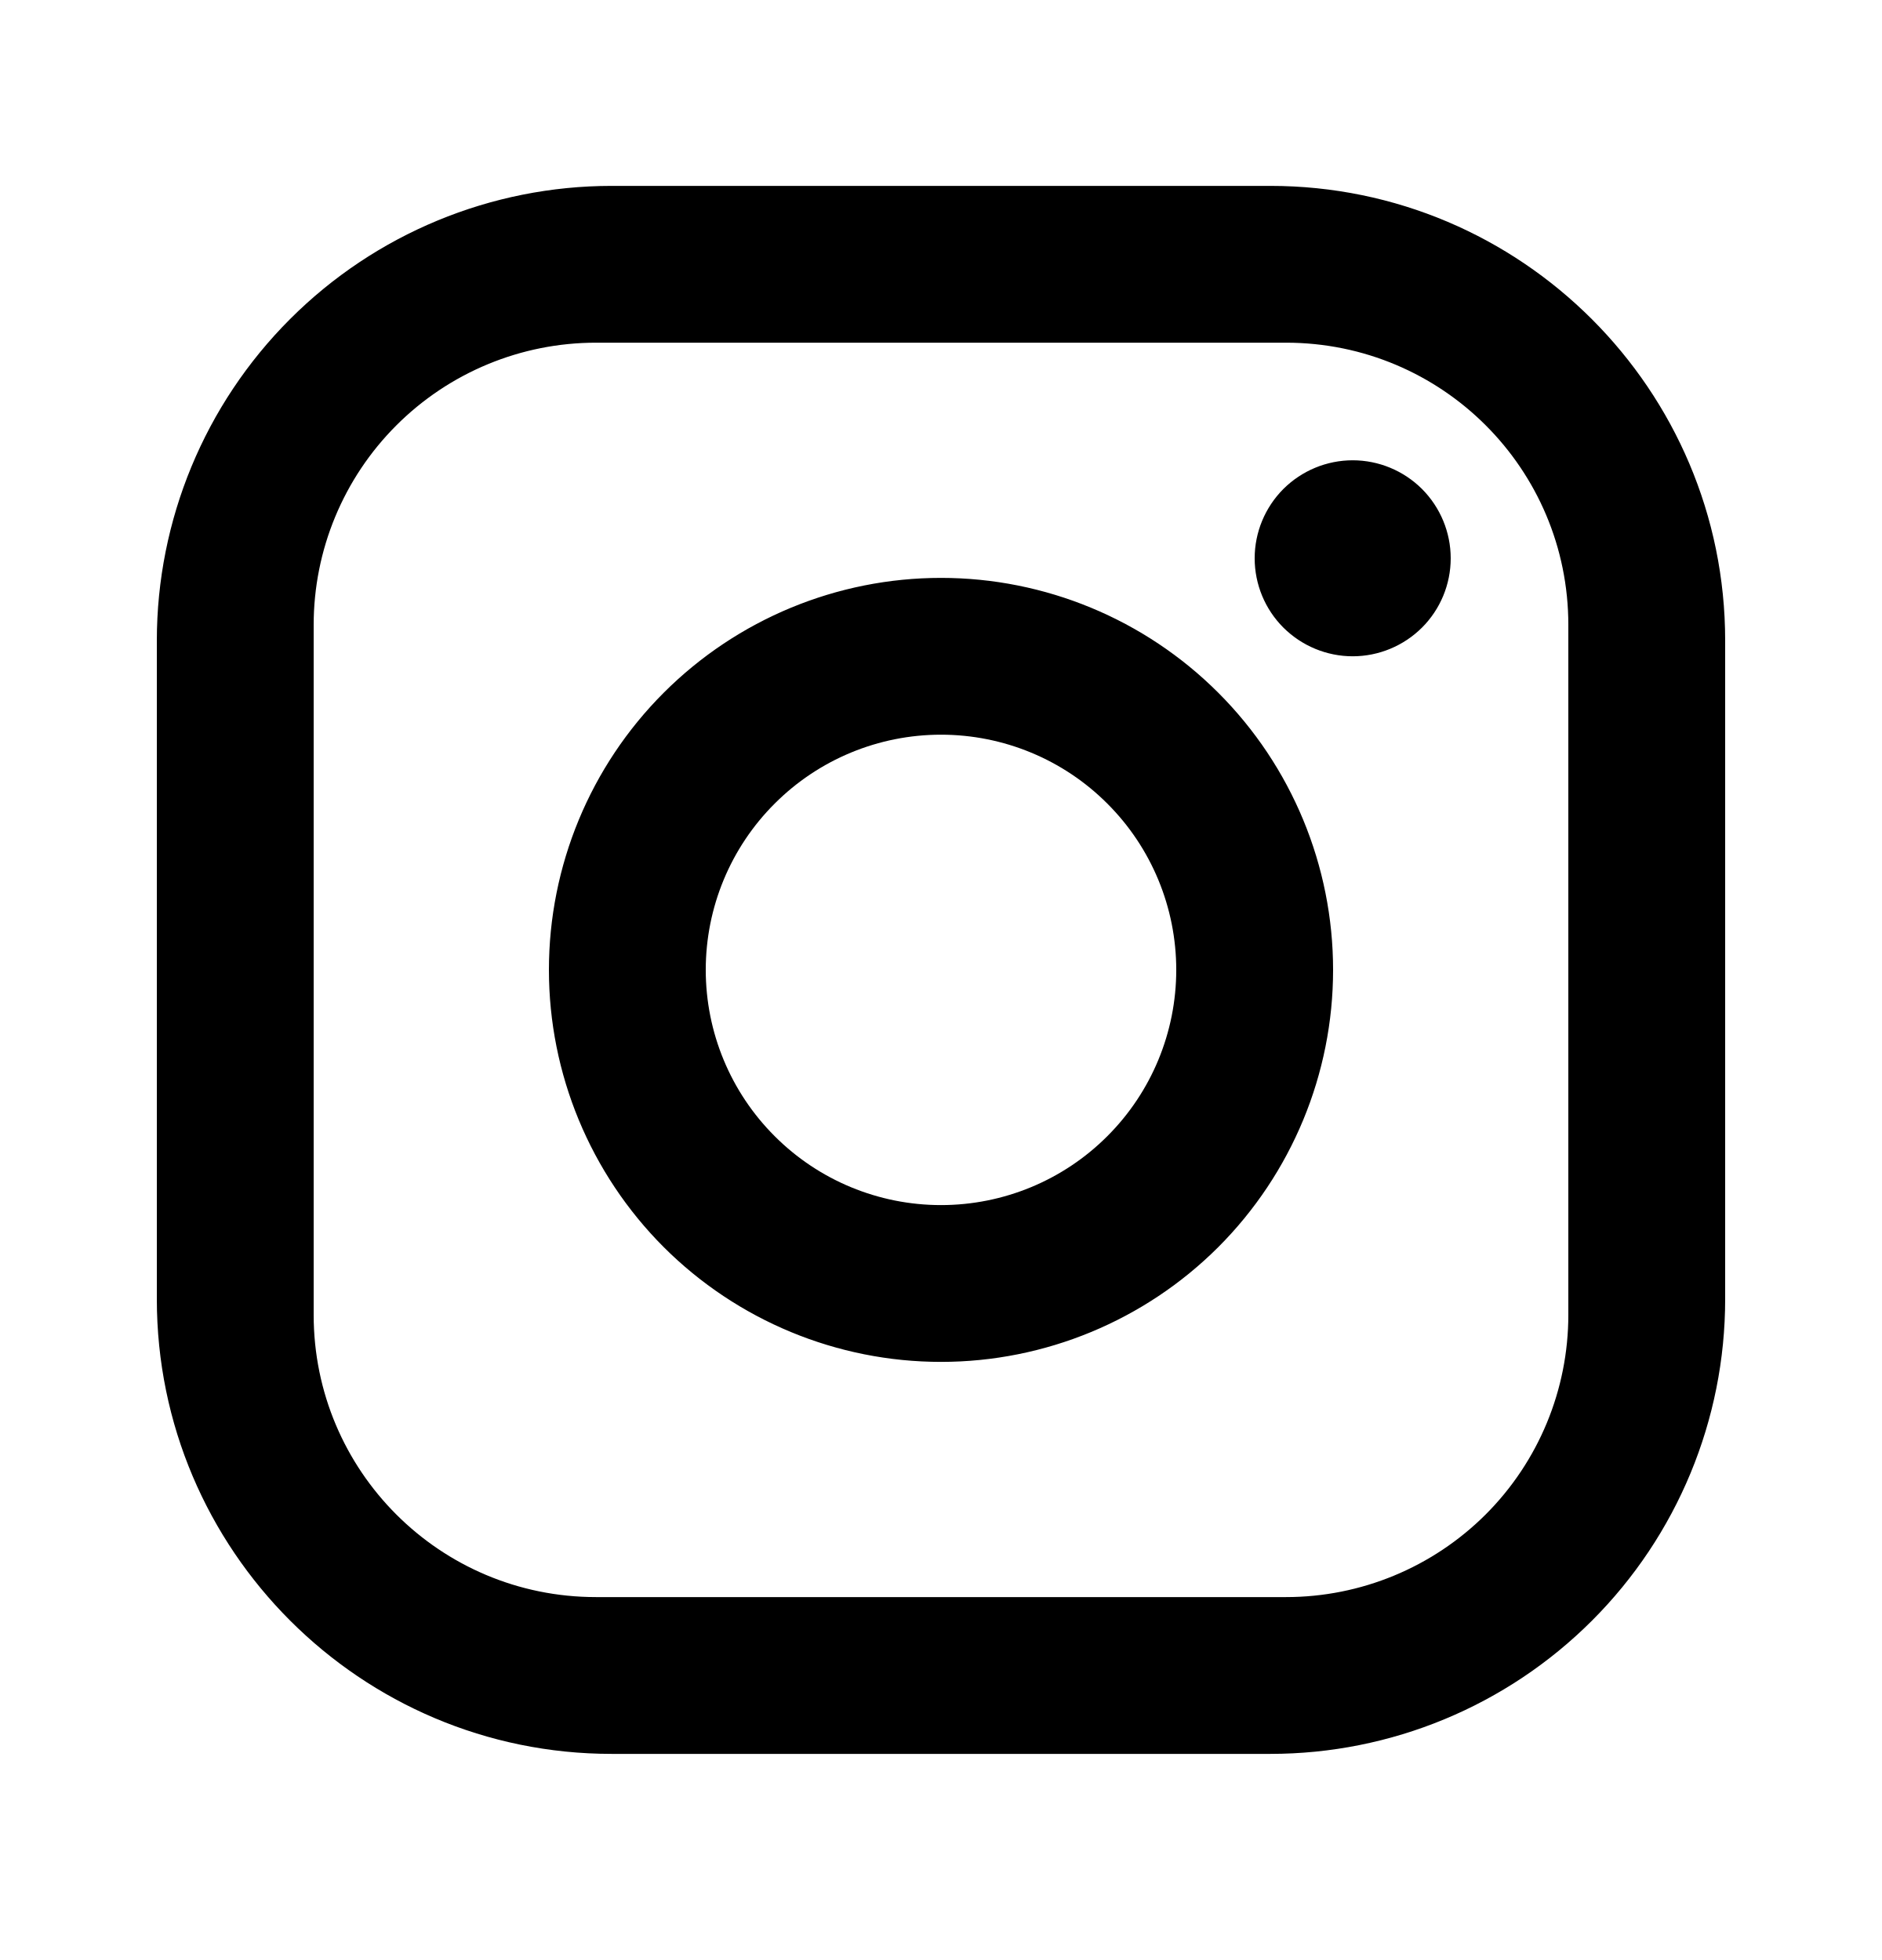
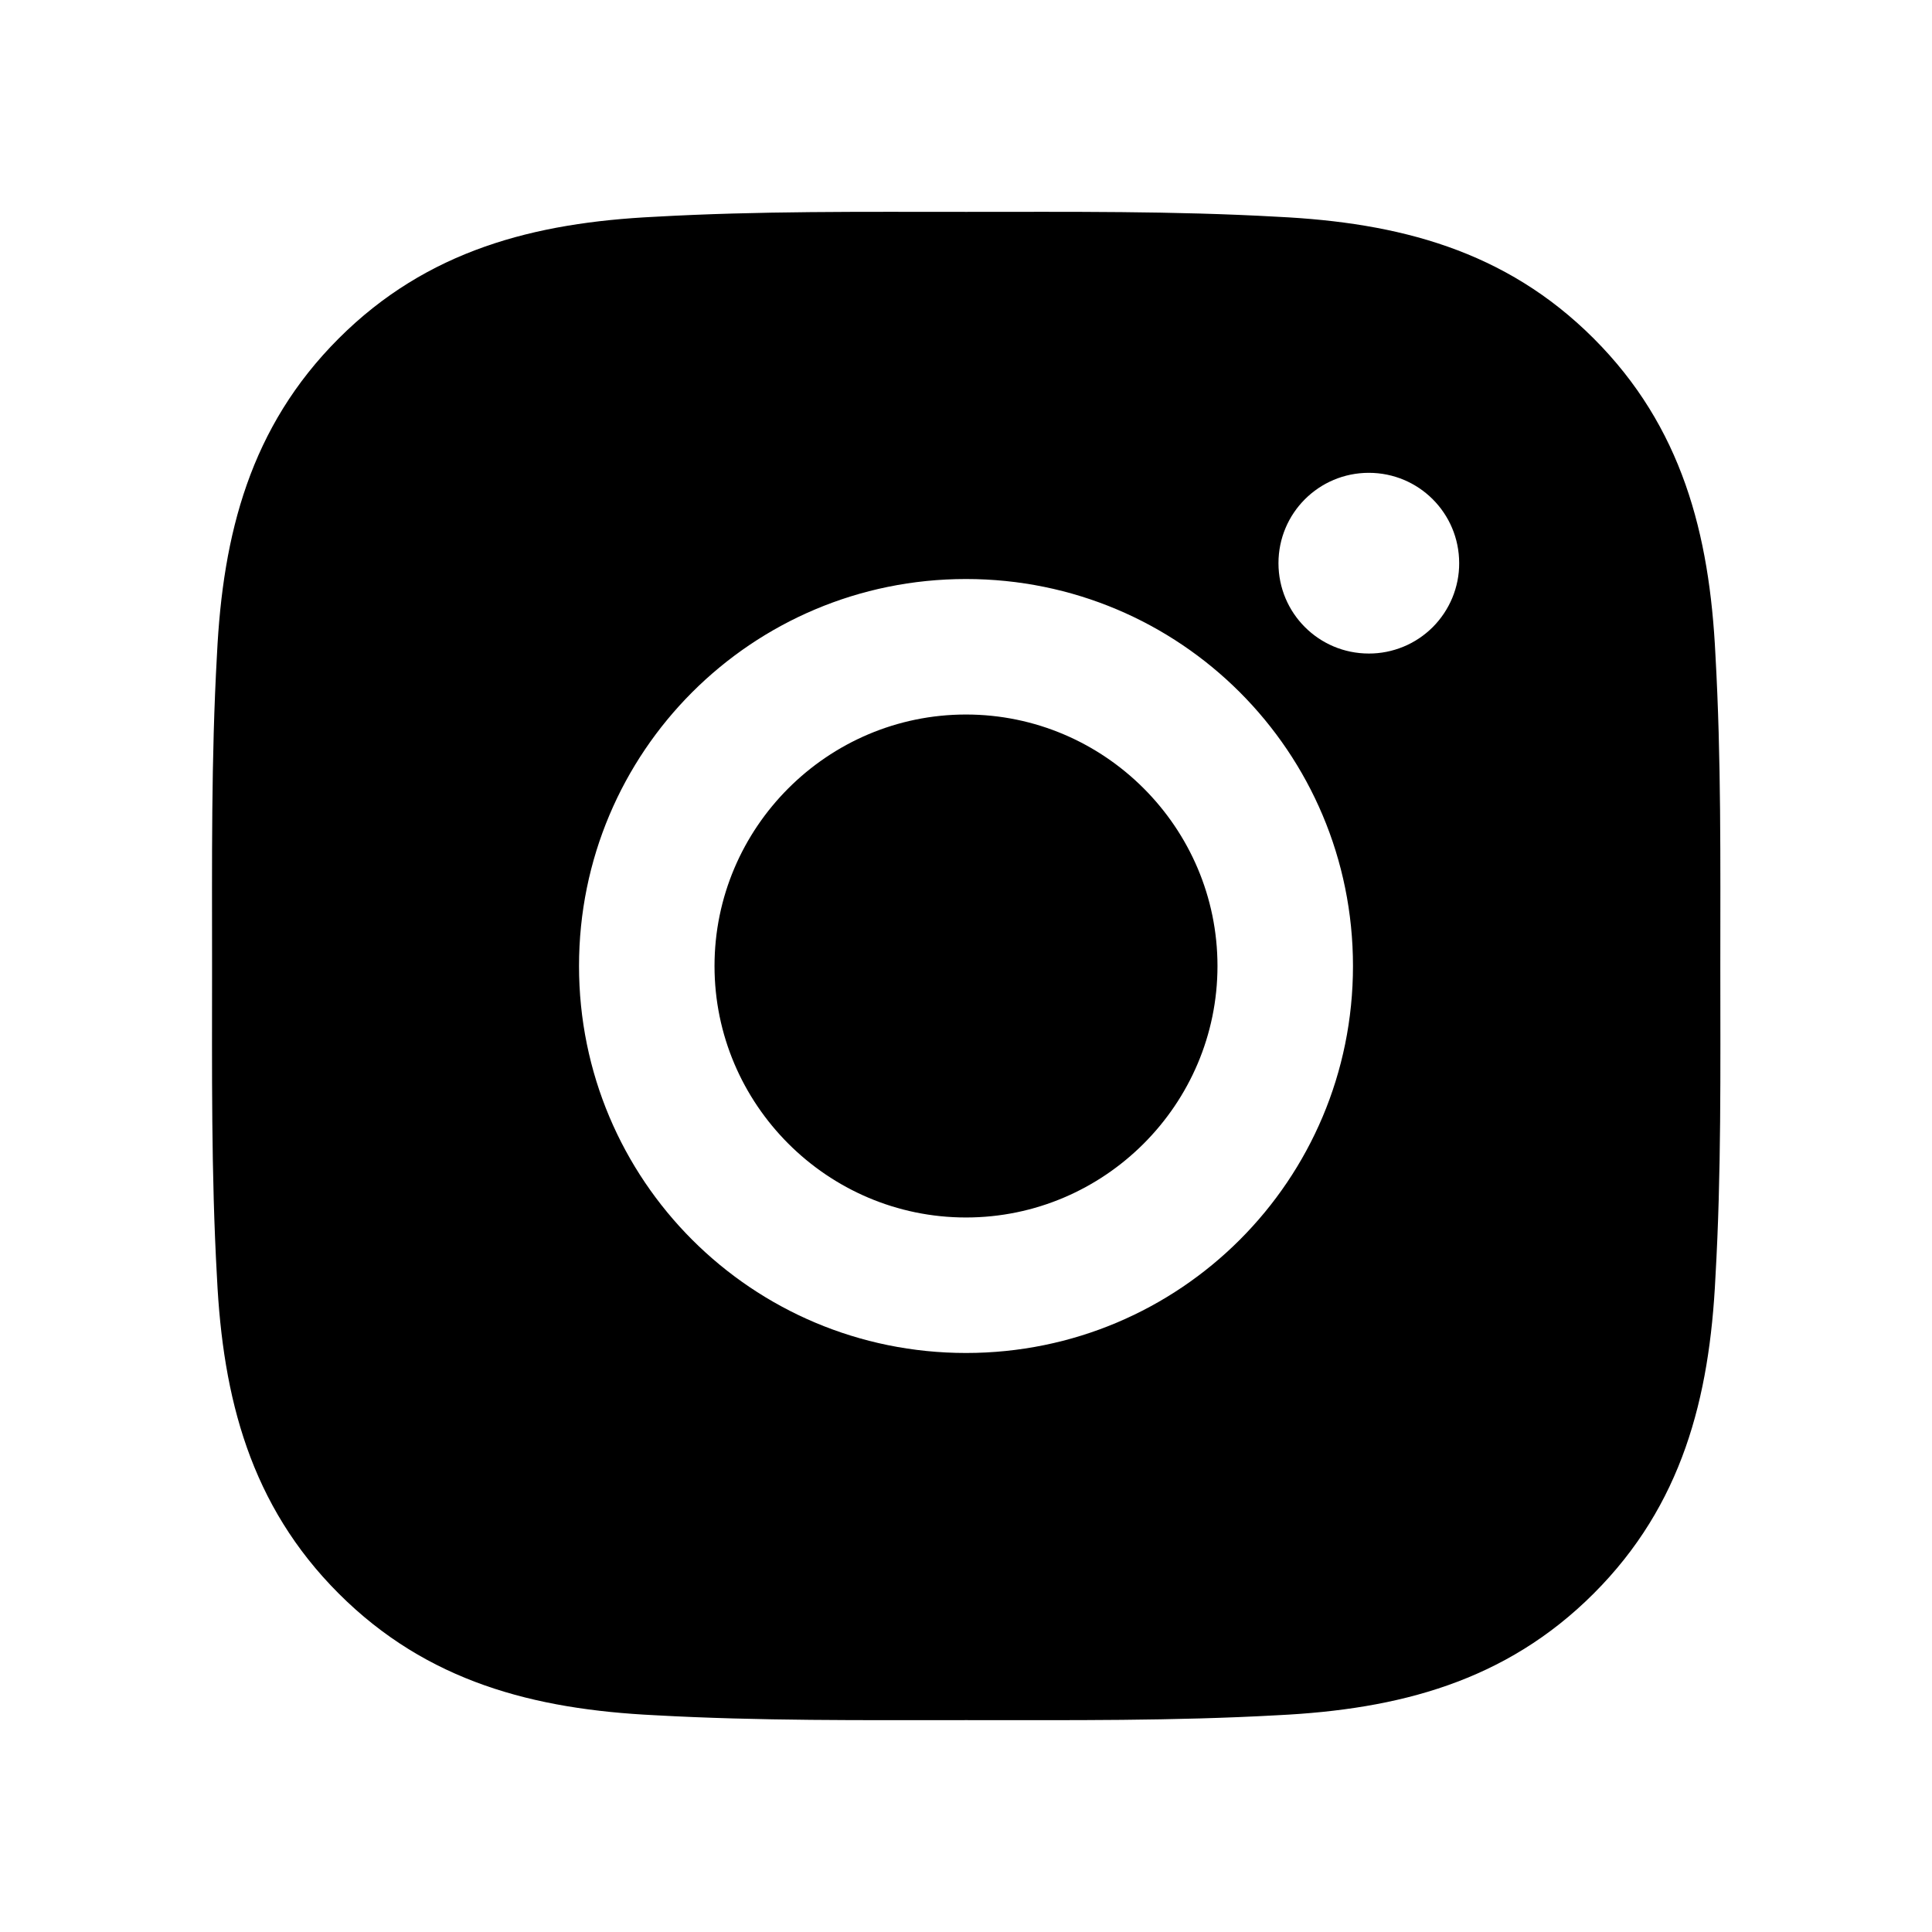
- <svg xmlns="http://www.w3.org/2000/svg" width="24" height="25" viewBox="0 0 24 25" fill="none">
-   <path d="M7.8 2.371H16.2C19.4 2.371 22 4.971 22 8.171V16.571C22 18.109 21.389 19.585 20.301 20.672C19.213 21.76 17.738 22.371 16.2 22.371H7.8C4.6 22.371 2 19.771 2 16.571V8.171C2 6.633 2.611 5.158 3.699 4.07C4.786 2.982 6.262 2.371 7.8 2.371ZM7.6 4.371C6.645 4.371 5.73 4.75 5.054 5.426C4.379 6.101 4 7.016 4 7.971V16.771C4 18.761 5.61 20.371 7.6 20.371H16.4C17.355 20.371 18.27 19.992 18.946 19.317C19.621 18.642 20 17.726 20 16.771V7.971C20 5.981 18.39 4.371 16.4 4.371H7.6ZM17.25 5.871C17.581 5.871 17.899 6.003 18.134 6.237C18.368 6.472 18.5 6.79 18.5 7.121C18.5 7.453 18.368 7.771 18.134 8.005C17.899 8.239 17.581 8.371 17.25 8.371C16.919 8.371 16.601 8.239 16.366 8.005C16.132 7.771 16 7.453 16 7.121C16 6.79 16.132 6.472 16.366 6.237C16.601 6.003 16.919 5.871 17.25 5.871ZM12 7.371C13.326 7.371 14.598 7.898 15.536 8.836C16.473 9.773 17 11.045 17 12.371C17 13.697 16.473 14.969 15.536 15.907C14.598 16.844 13.326 17.371 12 17.371C10.674 17.371 9.402 16.844 8.464 15.907C7.527 14.969 7 13.697 7 12.371C7 11.045 7.527 9.773 8.464 8.836C9.402 7.898 10.674 7.371 12 7.371ZM12 9.371C11.204 9.371 10.441 9.687 9.879 10.25C9.316 10.812 9 11.575 9 12.371C9 13.167 9.316 13.93 9.879 14.492C10.441 15.055 11.204 15.371 12 15.371C12.796 15.371 13.559 15.055 14.121 14.492C14.684 13.93 15 13.167 15 12.371C15 11.575 14.684 10.812 14.121 10.25C13.559 9.687 12.796 9.371 12 9.371Z" fill="currentColor" />
+ <svg xmlns="http://www.w3.org/2000/svg" width="30" height="30" viewBox="0 0 30 30" fill="none">
+   <path d="M15 11.095C12.85 11.095 11.095 12.85 11.095 15C11.095 17.15 12.85 18.905 15 18.905C17.15 18.905 18.905 17.15 18.905 15C18.905 12.85 17.15 11.095 15 11.095ZM26.713 15C26.713 13.383 26.728 11.78 26.637 10.166C26.546 8.291 26.118 6.627 24.747 5.256C23.373 3.882 21.712 3.457 19.837 3.366C18.22 3.275 16.617 3.29 15.003 3.29C13.386 3.29 11.783 3.275 10.169 3.366C8.294 3.457 6.63 3.885 5.259 5.256C3.885 6.63 3.46 8.291 3.369 10.166C3.278 11.783 3.293 13.386 3.293 15C3.293 16.614 3.278 18.22 3.369 19.834C3.46 21.709 3.888 23.373 5.259 24.744C6.633 26.118 8.294 26.543 10.169 26.634C11.786 26.724 13.389 26.71 15.003 26.71C16.62 26.71 18.223 26.724 19.837 26.634C21.712 26.543 23.376 26.115 24.747 24.744C26.121 23.37 26.546 21.709 26.637 19.834C26.73 18.22 26.713 16.617 26.713 15ZM15 21.009C11.675 21.009 8.991 18.325 8.991 15C8.991 11.675 11.675 8.991 15 8.991C18.325 8.991 21.009 11.675 21.009 15C21.009 18.325 18.325 21.009 15 21.009ZM21.255 10.148C20.479 10.148 19.852 9.521 19.852 8.745C19.852 7.969 20.479 7.342 21.255 7.342C22.031 7.342 22.658 7.969 22.658 8.745C22.659 8.929 22.622 9.112 22.552 9.282C22.481 9.453 22.378 9.607 22.248 9.738C22.117 9.868 21.963 9.972 21.792 10.042C21.622 10.112 21.439 10.149 21.255 10.148Z" fill="black" />
</svg>
